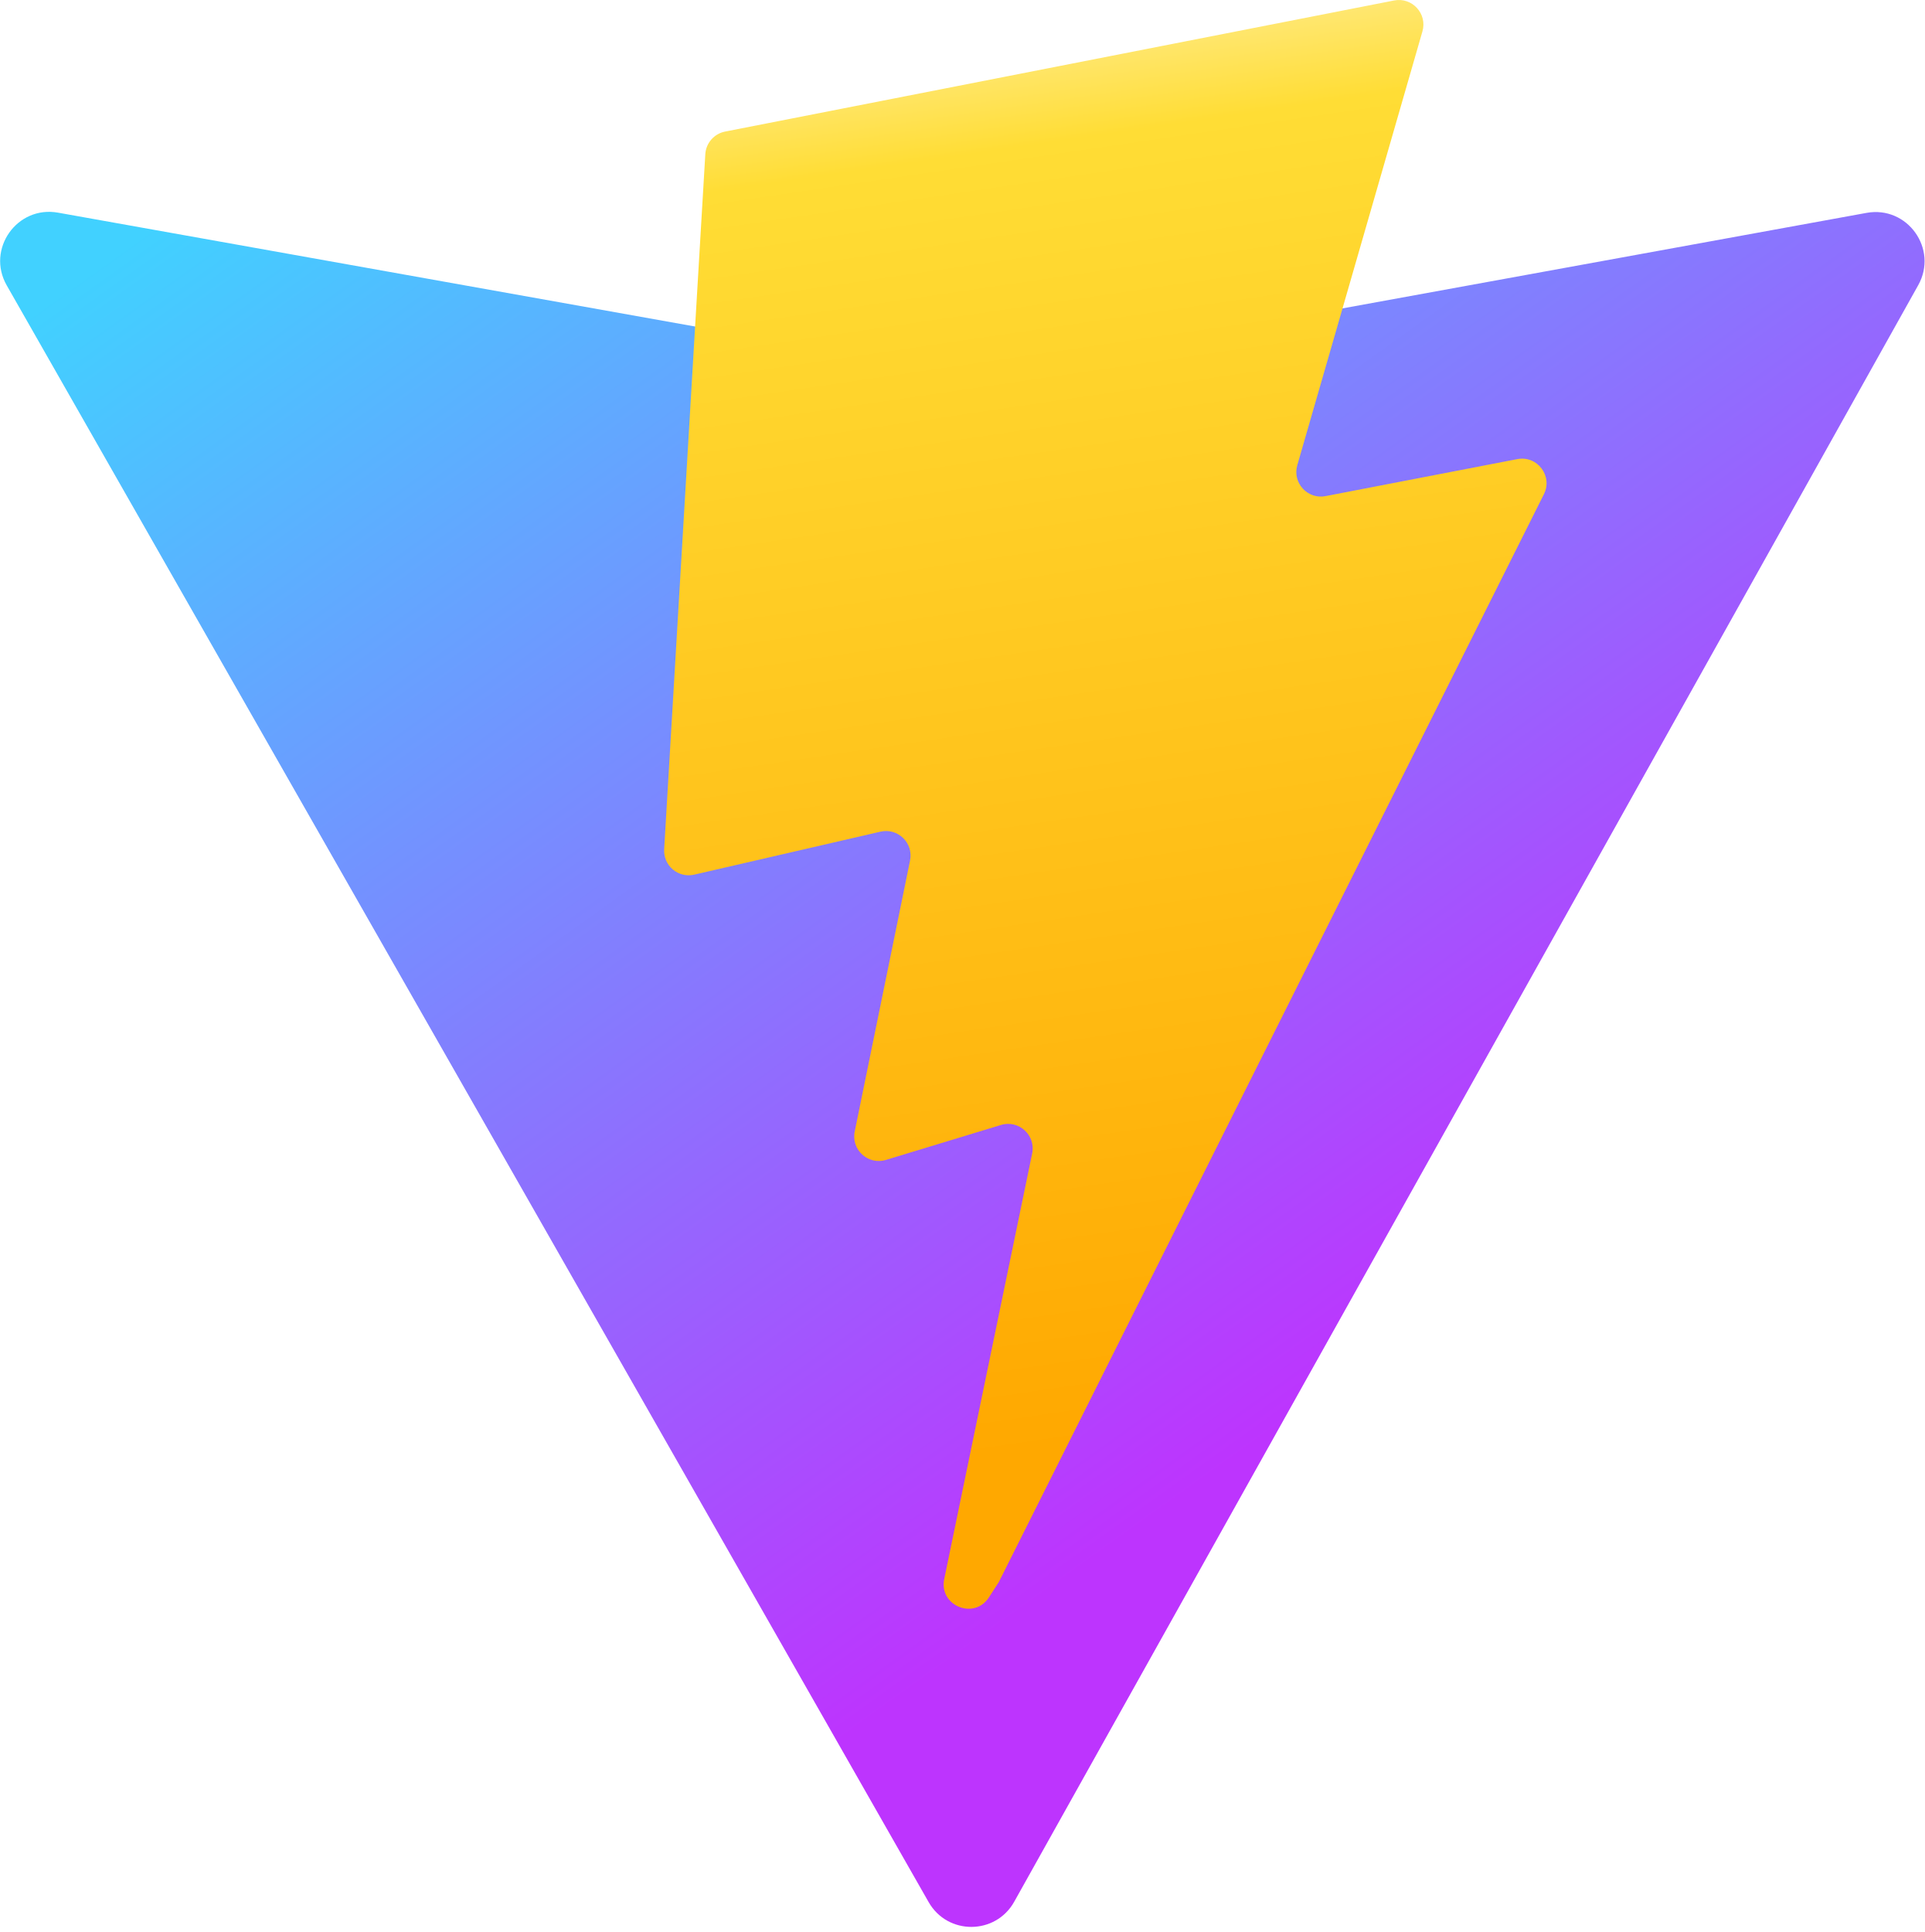
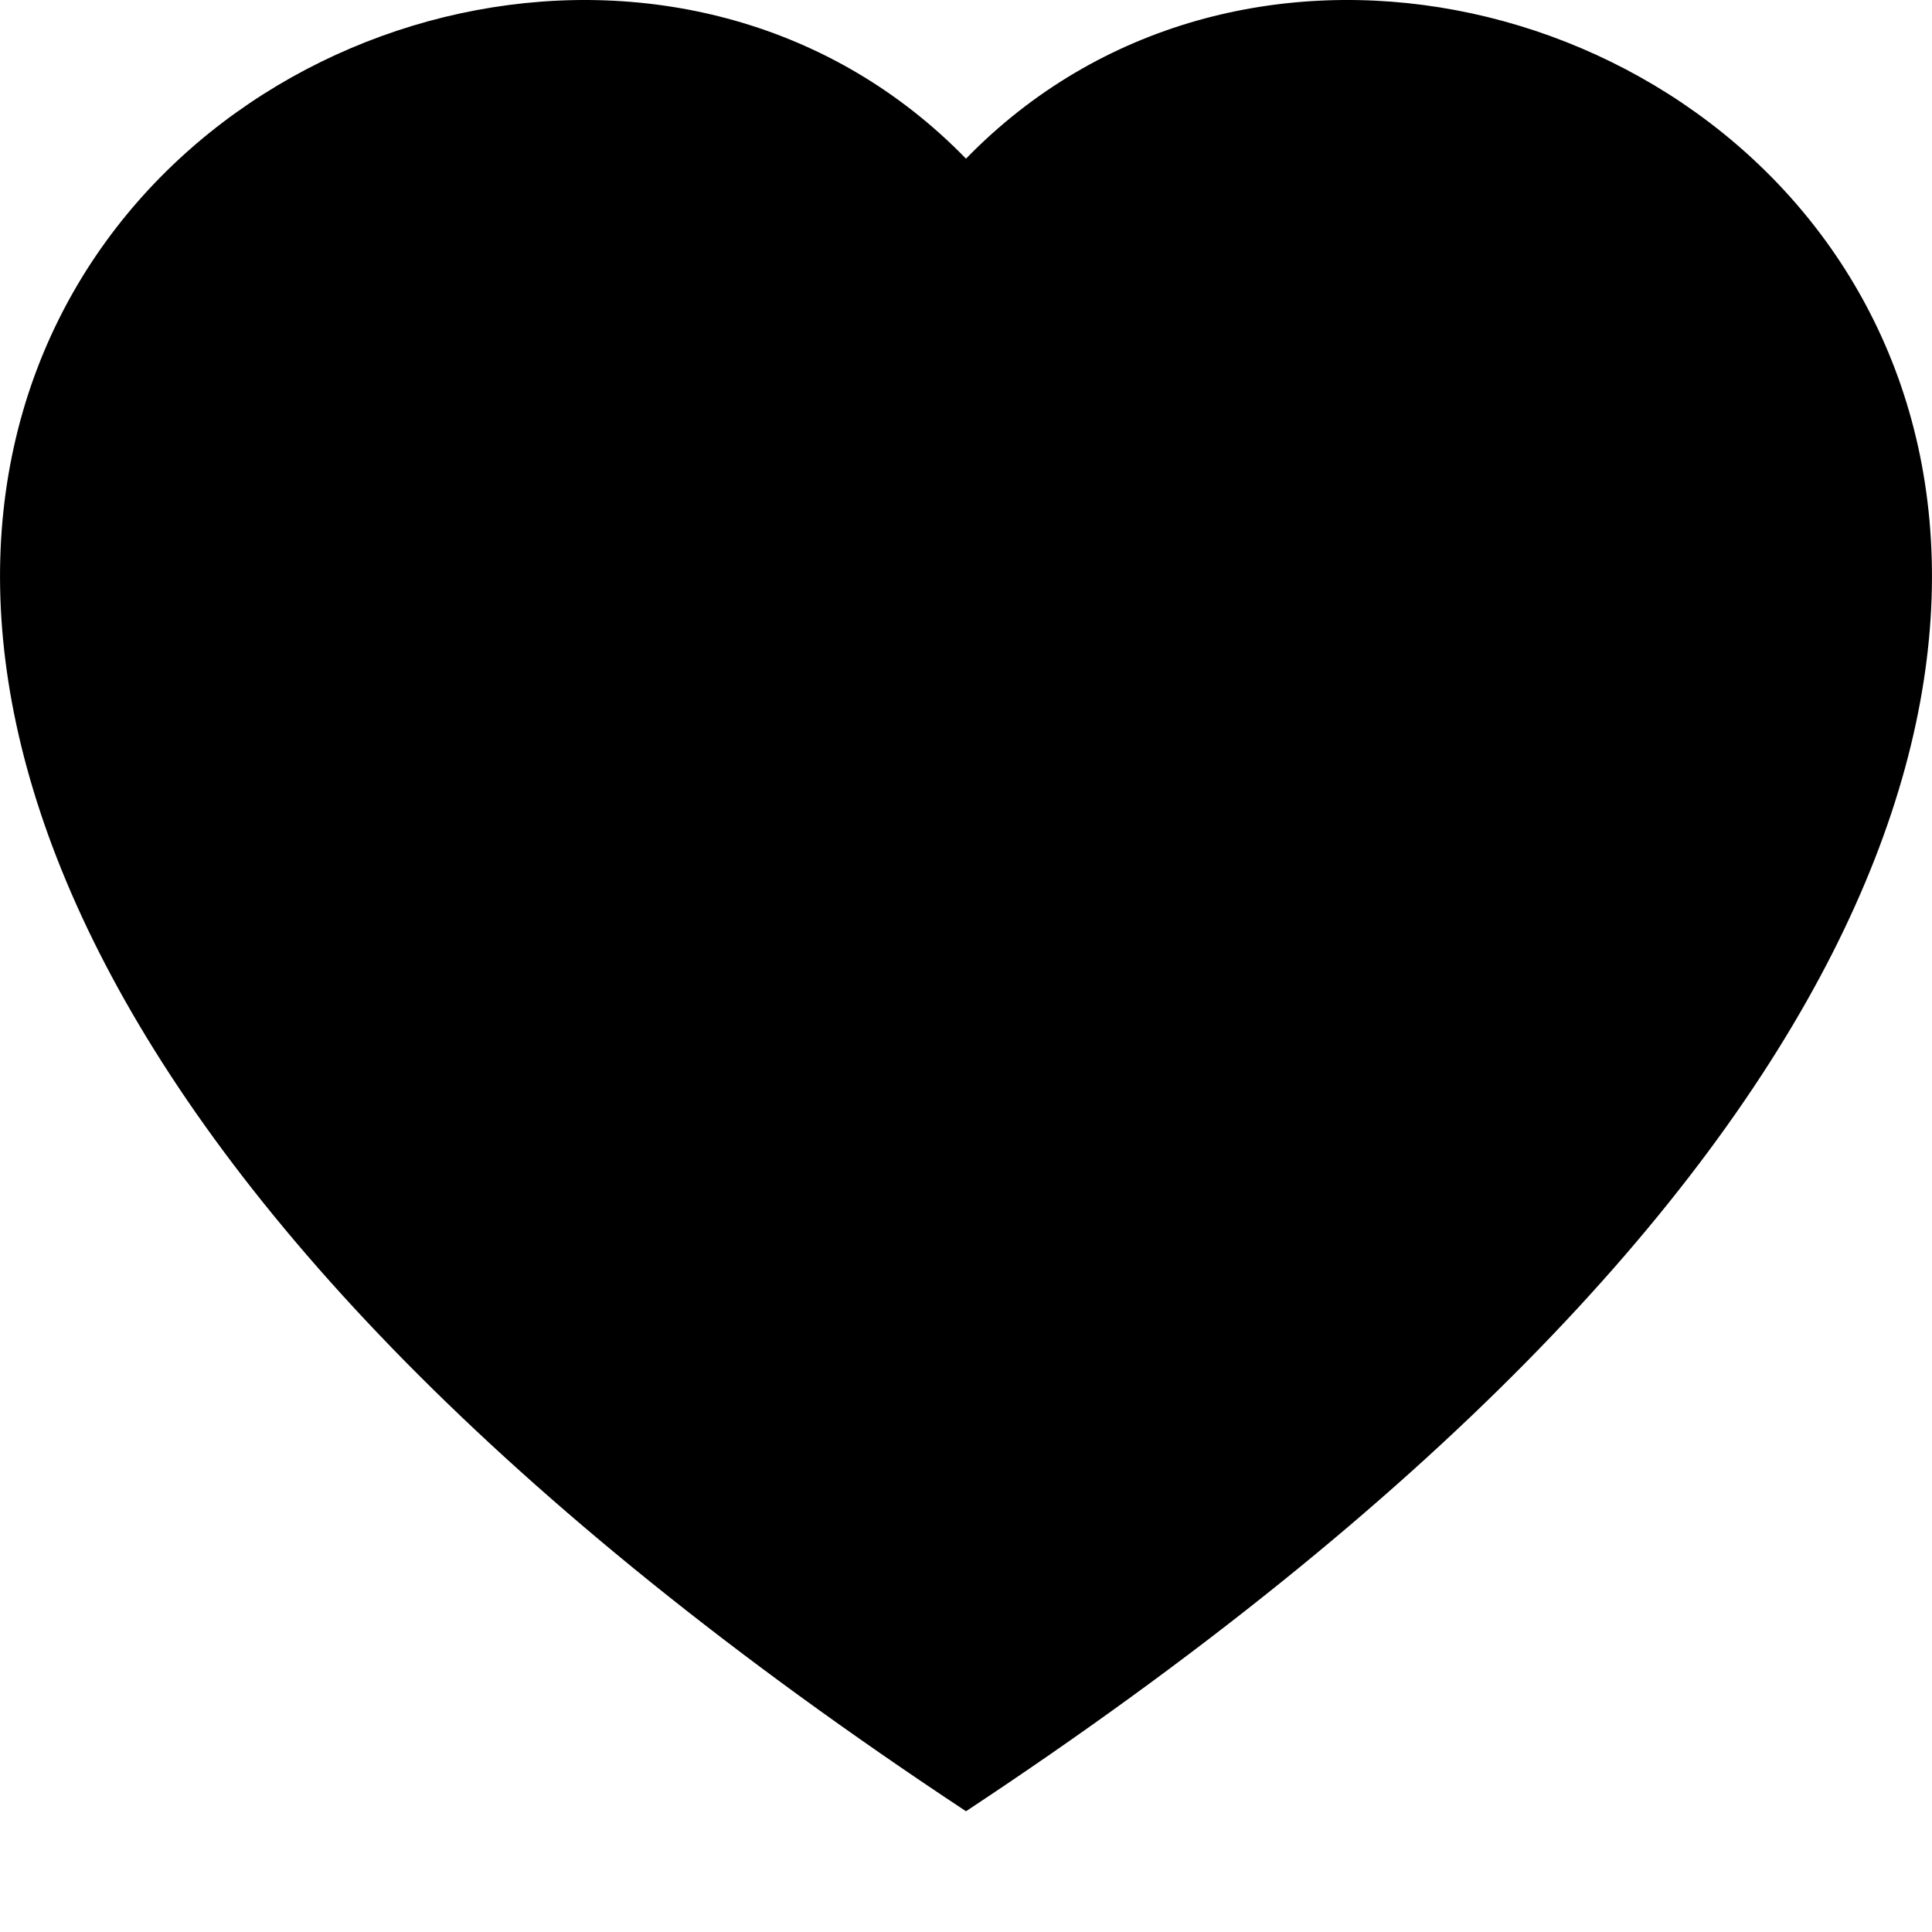
- <svg xmlns="http://www.w3.org/2000/svg" aria-hidden="true" role="img" class="iconify iconify--logos" width="31.88" height="32" preserveAspectRatio="xMidYMid meet" viewBox="0 0 256 257">
-   <defs>
-     <linearGradient id="IconifyId1813088fe1fbc01fb466" x1="-.828%" x2="57.636%" y1="7.652%" y2="78.411%">
-       <stop offset="0%" stop-color="#41D1FF" />
-       <stop offset="100%" stop-color="#BD34FE" />
-     </linearGradient>
-     <linearGradient id="IconifyId1813088fe1fbc01fb467" x1="43.376%" x2="50.316%" y1="2.242%" y2="89.03%">
-       <stop offset="0%" stop-color="#FFEA83" />
-       <stop offset="8.333%" stop-color="#FFDD35" />
-       <stop offset="100%" stop-color="#FFA800" />
-     </linearGradient>
-   </defs>
-   <path fill="url(#IconifyId1813088fe1fbc01fb466)" d="M255.153 37.938L134.897 252.976c-2.483 4.44-8.862 4.466-11.382.048L.875 37.958c-2.746-4.814 1.371-10.646 6.827-9.67l120.385 21.517a6.537 6.537 0 0 0 2.322-.004l117.867-21.483c5.438-.991 9.574 4.796 6.877 9.62Z" />
-   <path fill="url(#IconifyId1813088fe1fbc01fb467)" d="M185.432.063L96.44 17.501a3.268 3.268 0 0 0-2.634 3.014l-5.474 92.456a3.268 3.268 0 0 0 3.997 3.378l24.777-5.718c2.318-.535 4.413 1.507 3.936 3.838l-7.361 36.047c-.495 2.426 1.782 4.5 4.151 3.78l15.304-4.649c2.372-.72 4.652 1.36 4.15 3.788l-11.698 56.621c-.732 3.542 3.979 5.473 5.943 2.437l1.313-2.028l72.516-144.72c1.215-2.423-.88-5.186-3.54-4.672l-25.505 4.922c-2.396.462-4.435-1.77-3.759-4.114l16.646-57.705c.677-2.35-1.37-4.583-3.769-4.113Z" />
+ <svg xmlns="http://www.w3.org/2000/svg" width="16" height="16" fill="currentColor" class="bi bi-heart-fill" viewBox="0 0 16 16">
+   <path fill-rule="evenodd" d="M8 1.314C12.438-3.248 23.534 4.735 8 15-7.534 4.736 3.562-3.248 8 1.314" />
</svg>
